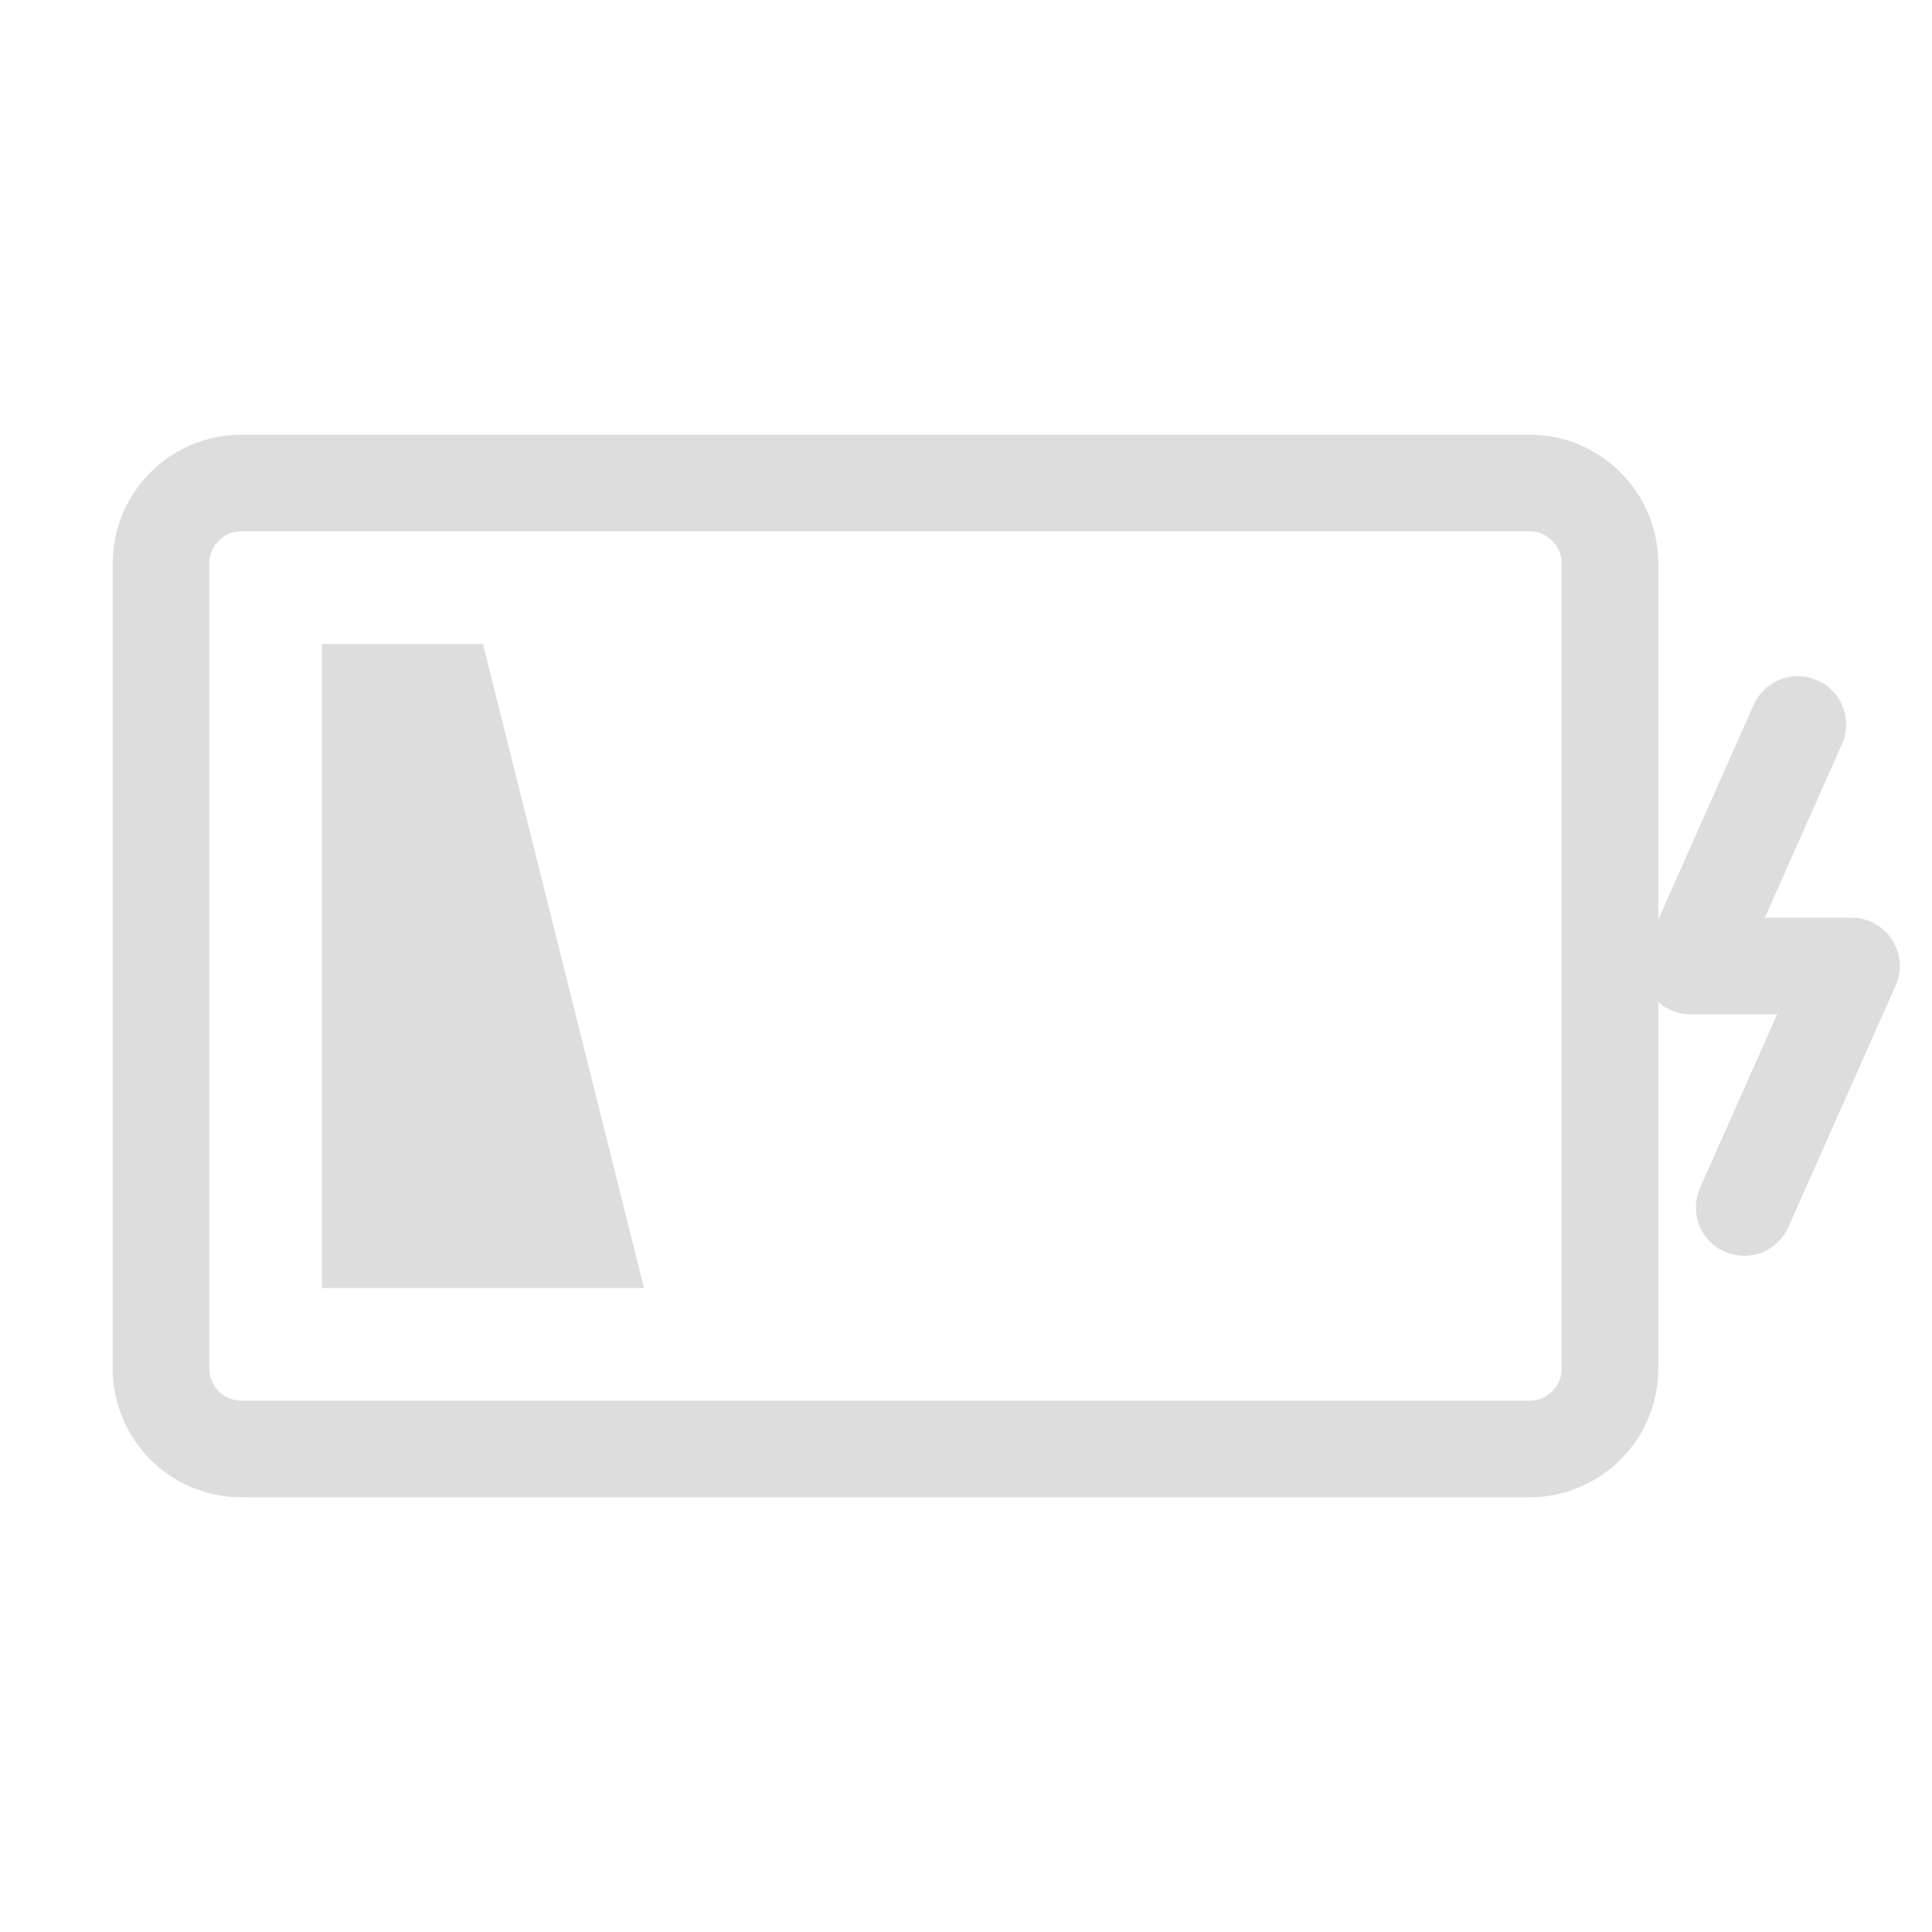
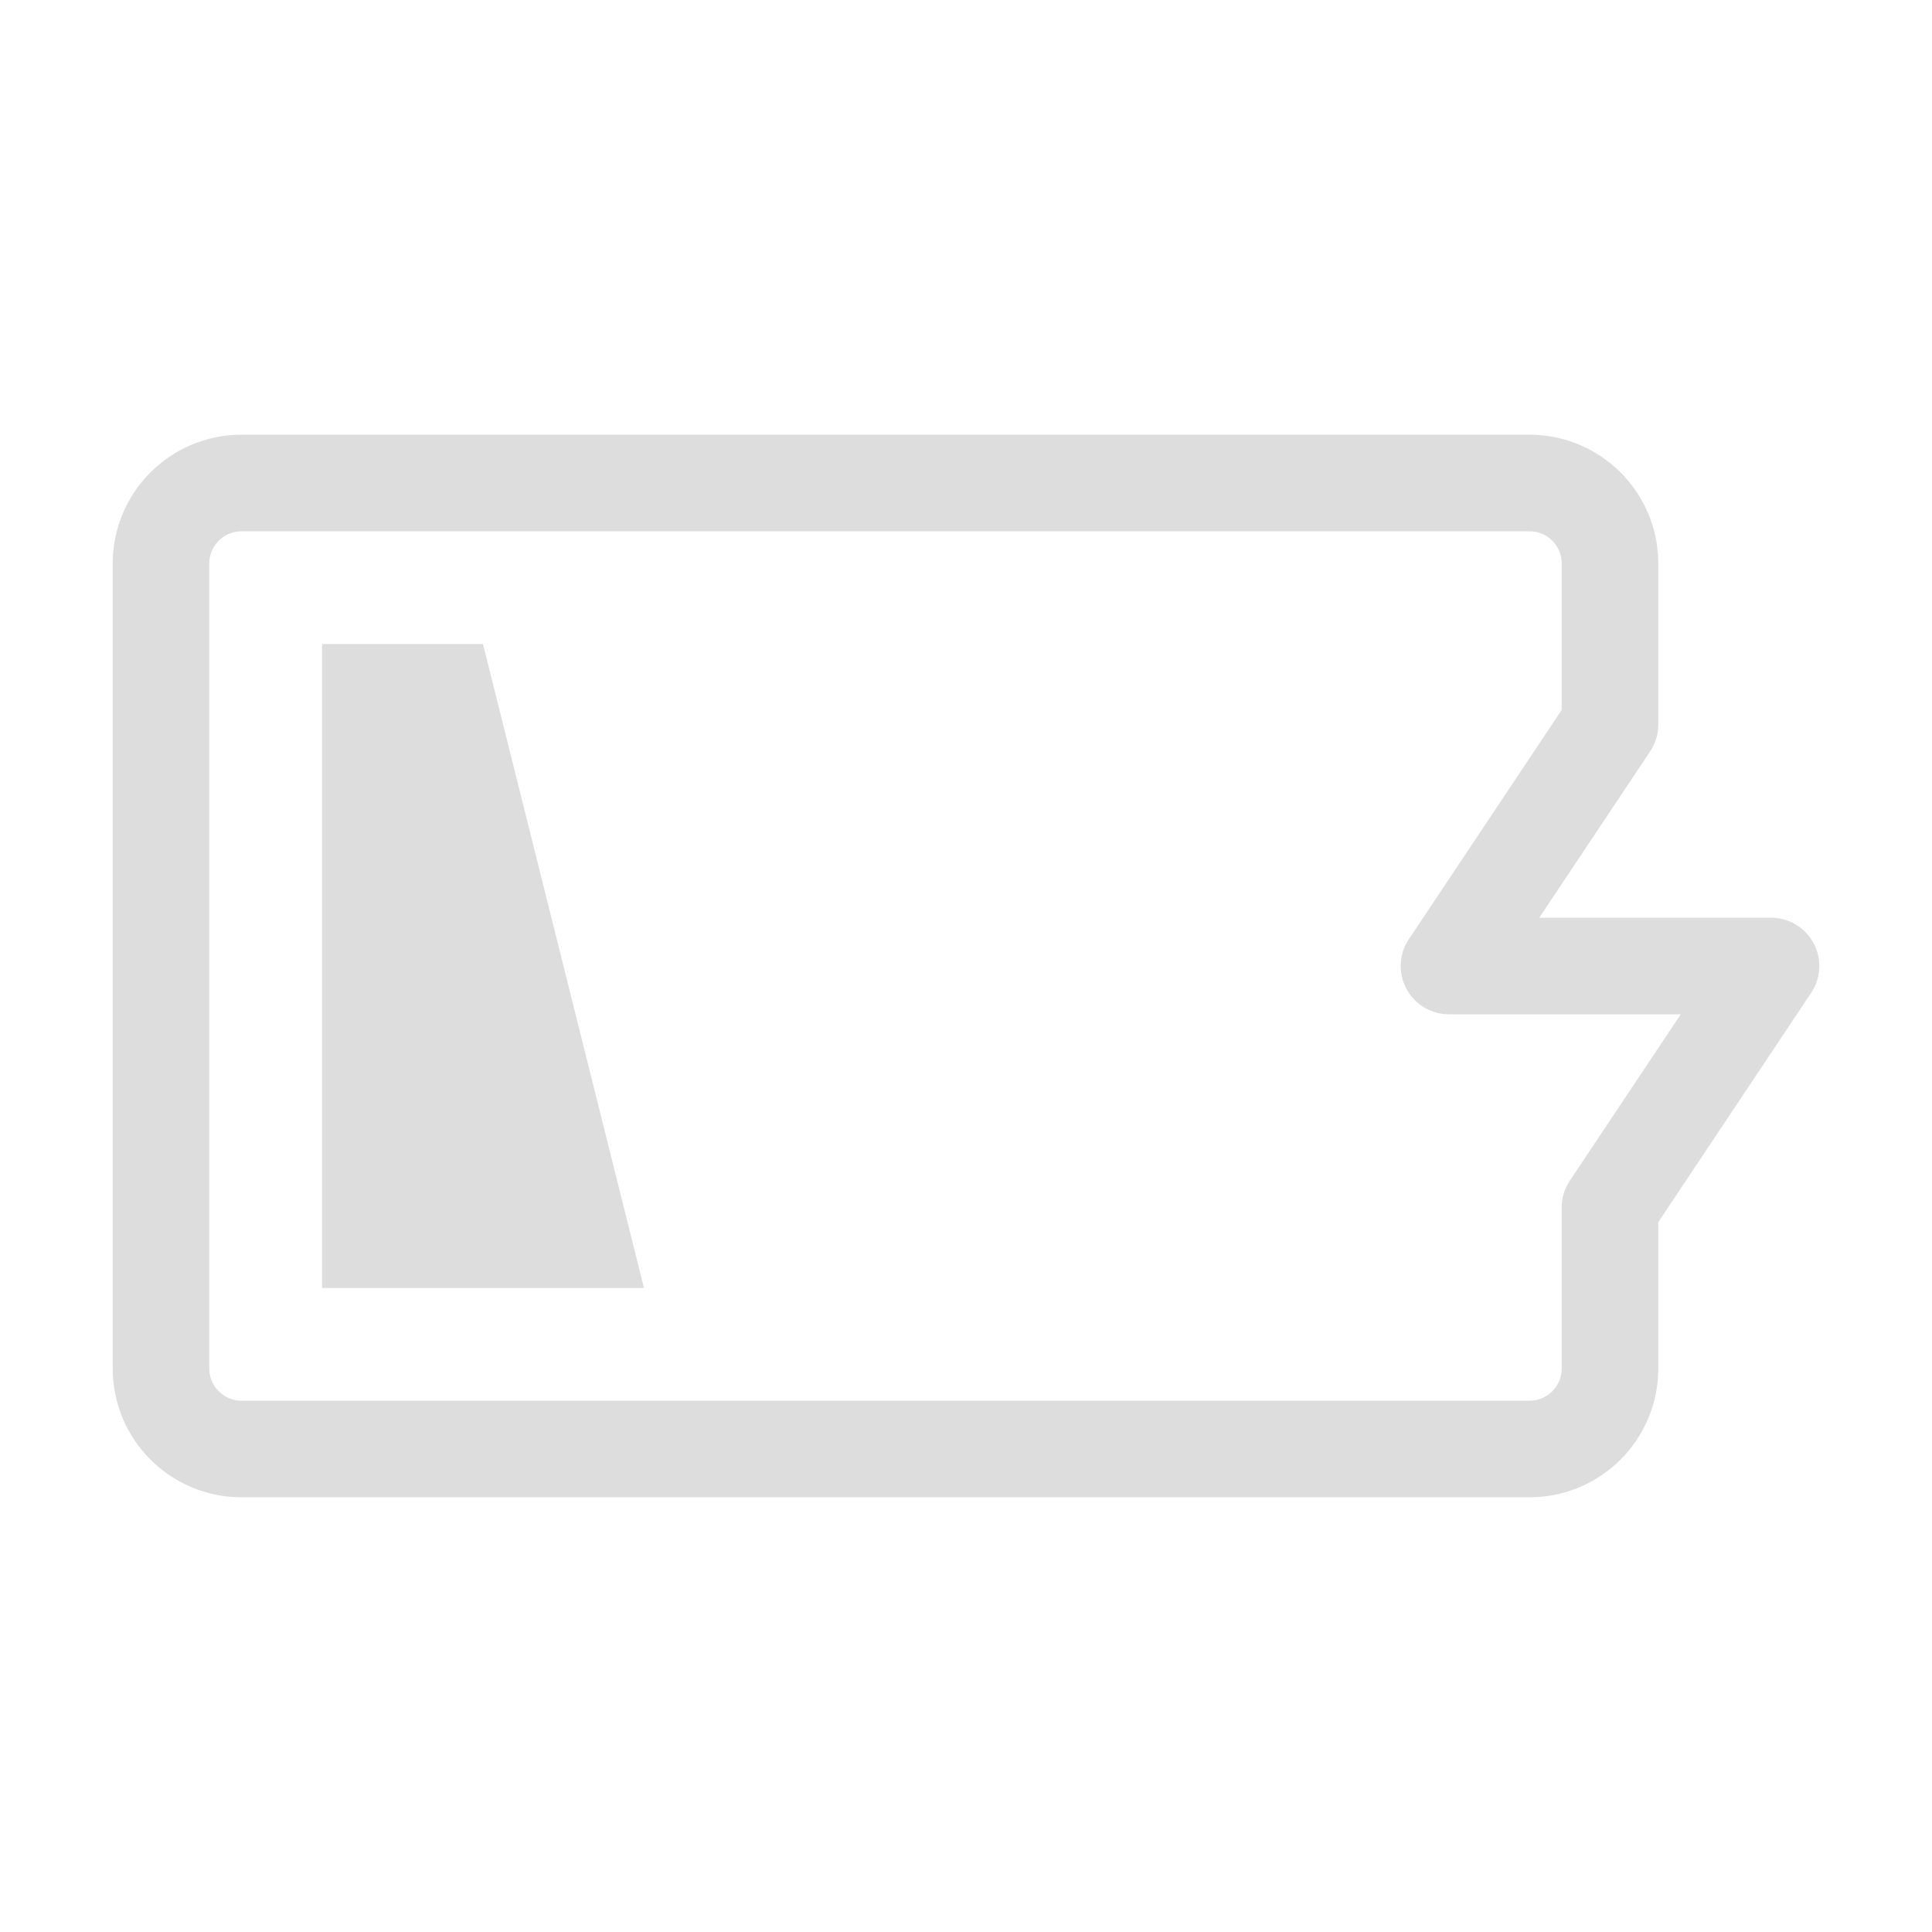
<svg xmlns="http://www.w3.org/2000/svg" width="24" height="24" viewBox="0 0 24 24" fill="none">
-   <path d="M19 6H3C2.448 6 2 6.448 2 7V17C2 17.552 2.448 18 3 18H19C19.552 18 20 17.552 20 17V7C20 6.448 19.552 6 19 6Z" stroke="#DDDDDD" stroke-width="1.2" />
+   <path d="M19 6H3C2.448 6 2 6.448 2 7V17C2 17.552 2.448 18 3 18H19C19.552 18 20 17.552 20 17V15L22 12H18L20 9V7C20 6.448 19.552 6 19 6Z" stroke="#DDDDDD" stroke-width="1.2" stroke-linejoin="round" />
  <path d="M6 8L8 16H4V8H6Z" fill="#DDDDDD" />
-   <path d="M22.333 9L21 12H23L21.667 15" stroke="#DDDDDD" stroke-width="1.2" stroke-linecap="round" stroke-linejoin="round" />
</svg>
